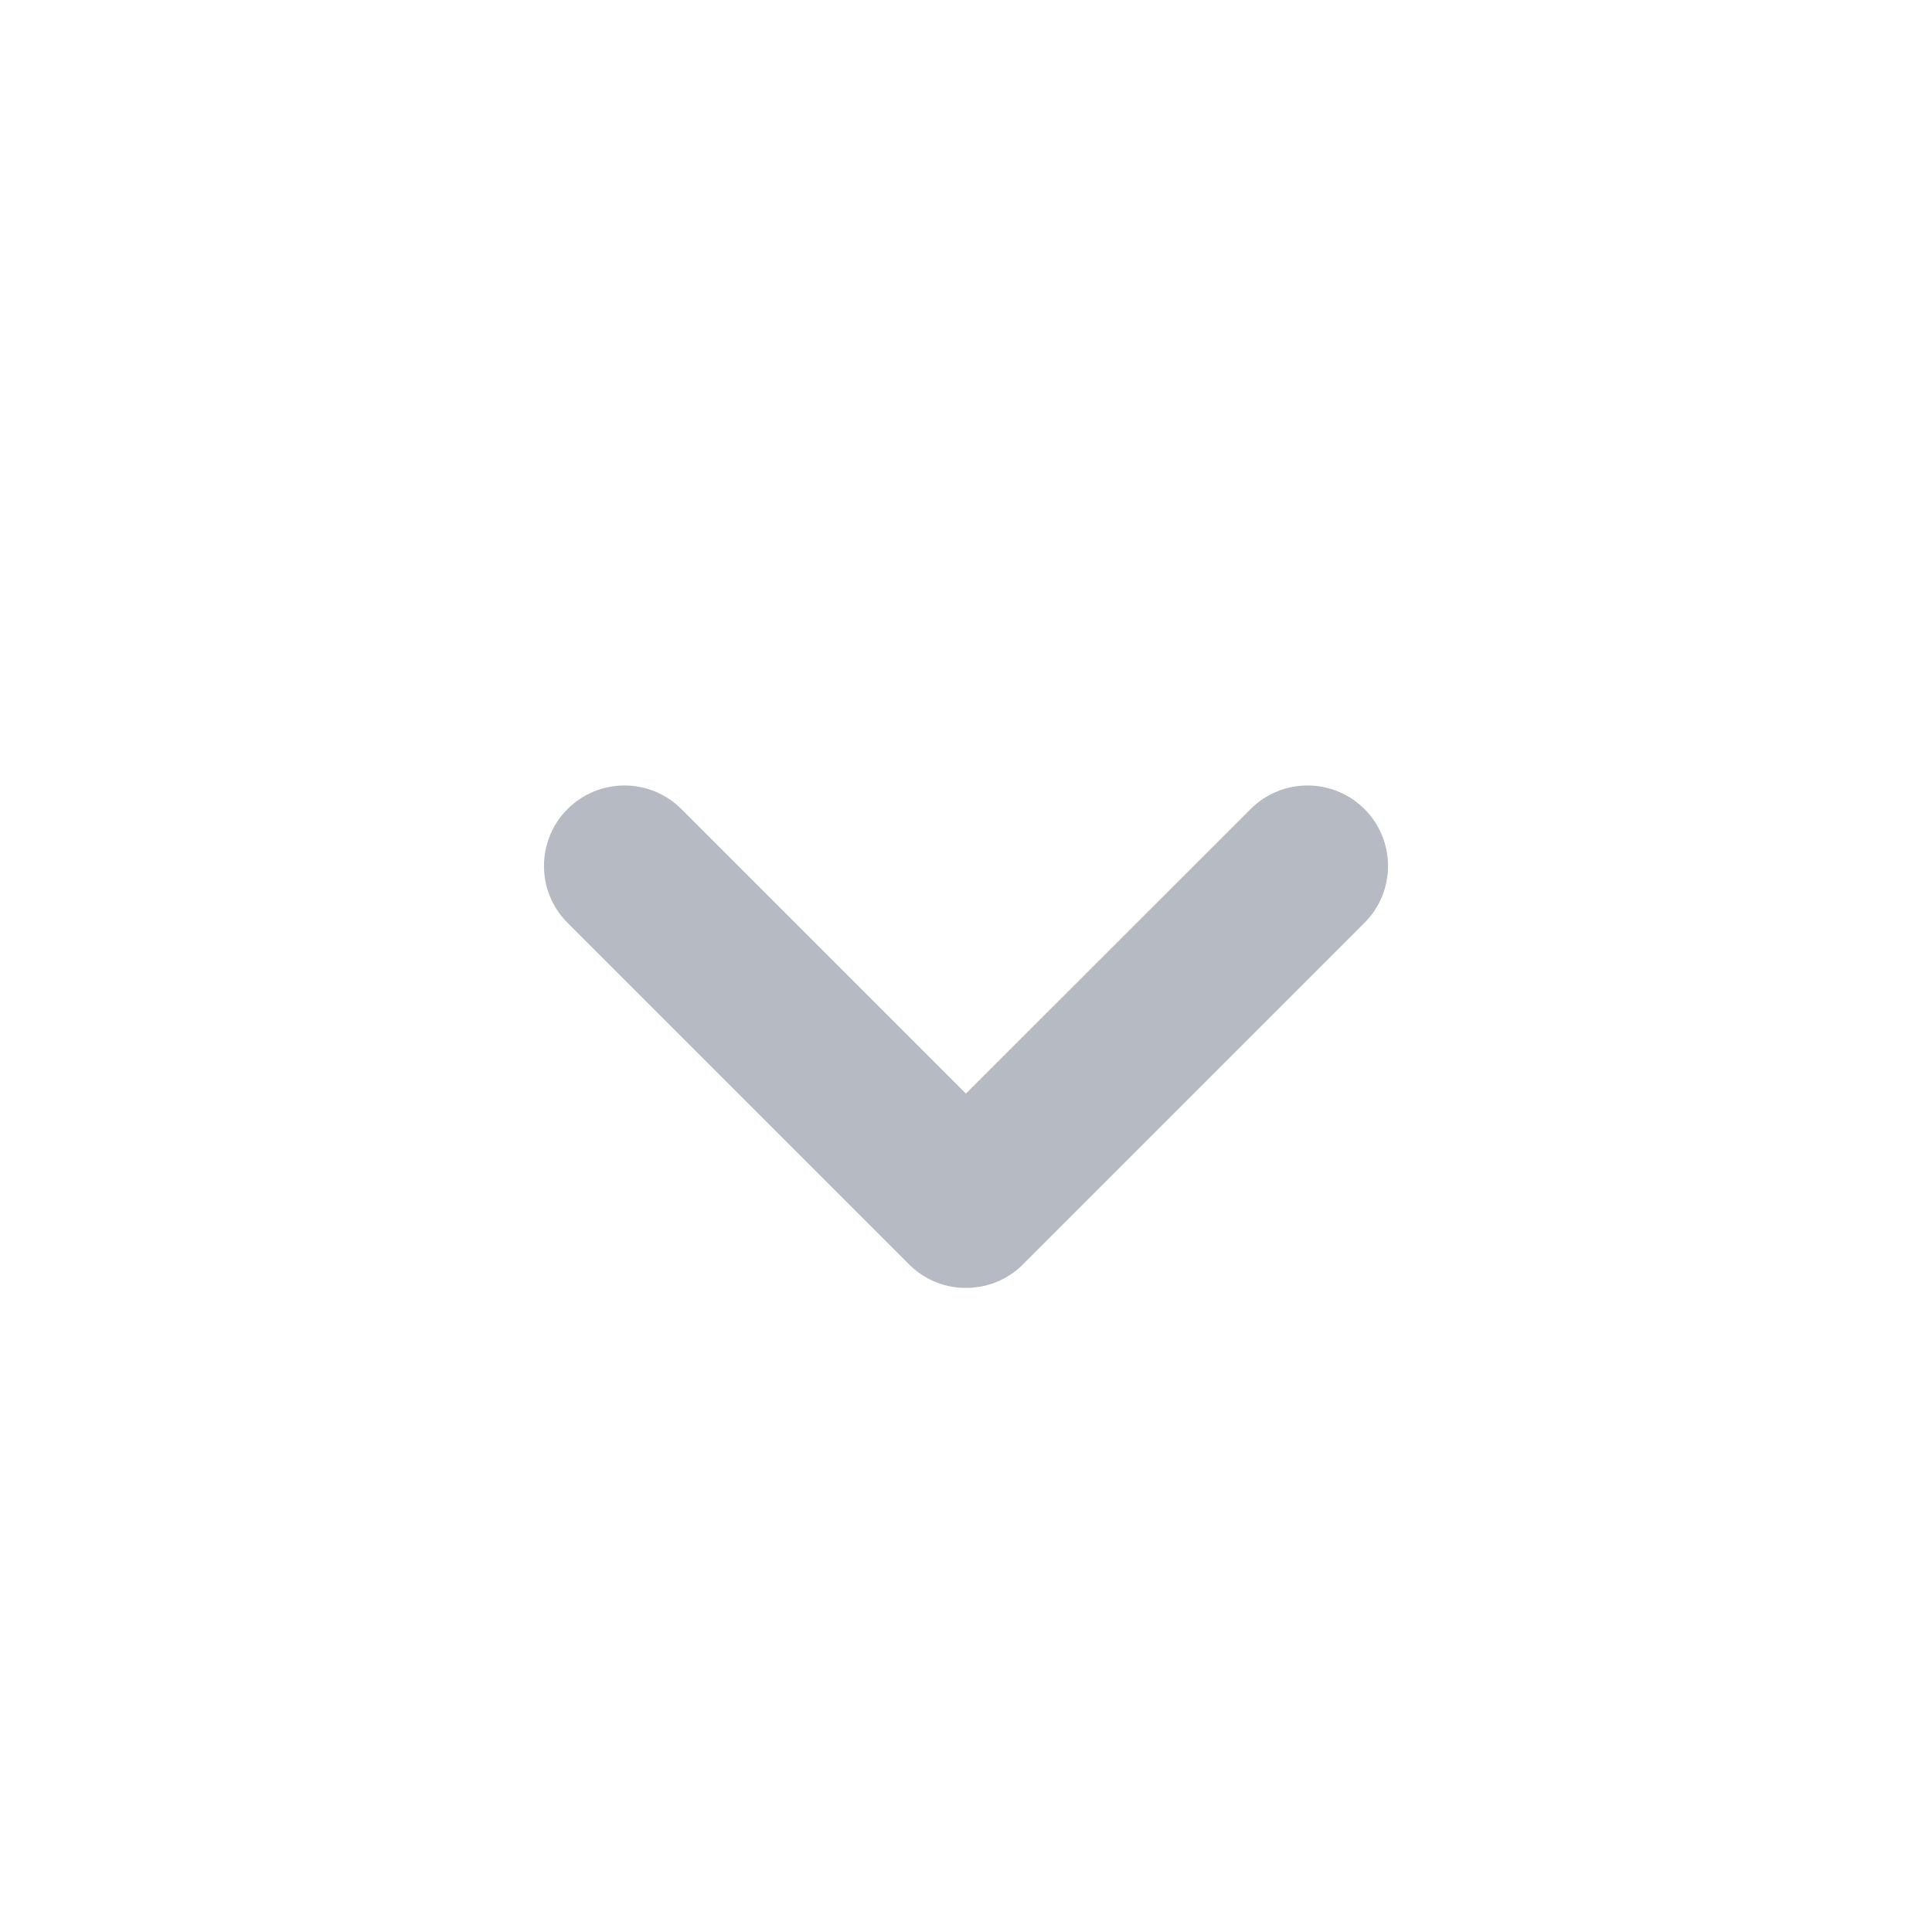
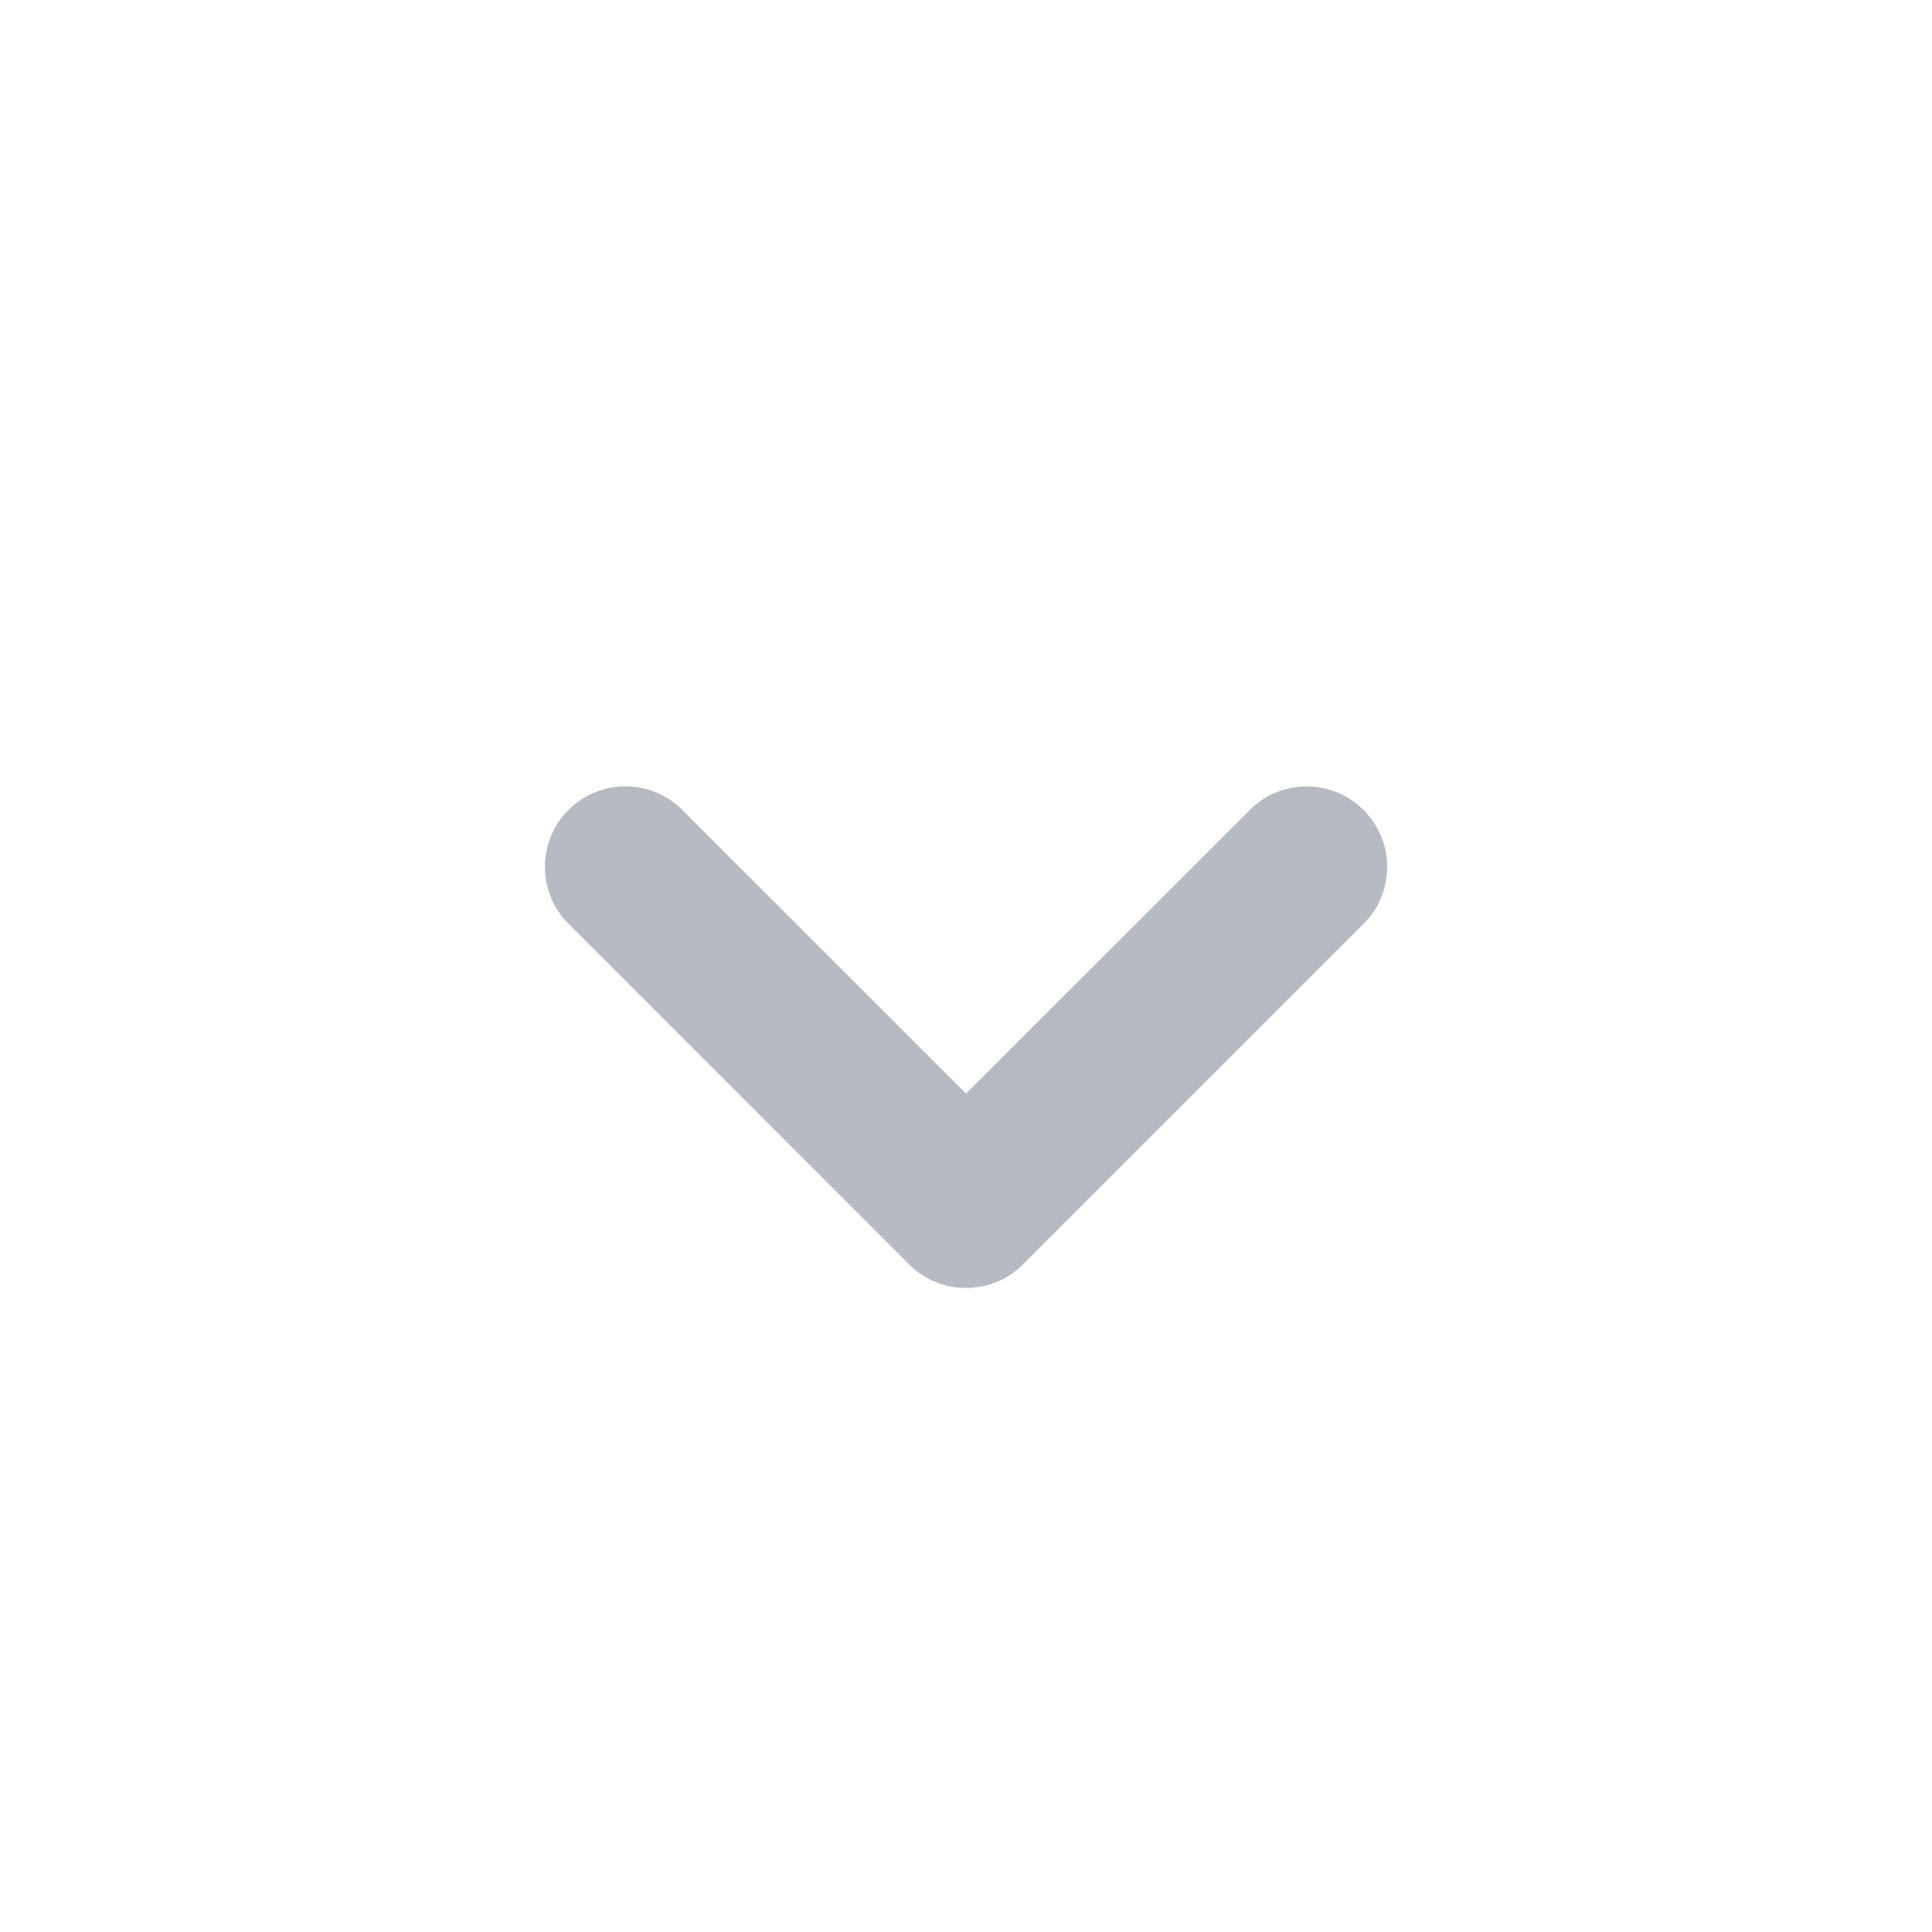
- <svg xmlns="http://www.w3.org/2000/svg" width="24px" height="24px" viewBox="0 0 24 24" version="1.1">
-   <g id="扩展程序" stroke="none" stroke-width="1" fill="none" fill-rule="evenodd">
-     <g id="Swap" transform="translate(-136, -20)">
-       <g id="编组" transform="translate(16, 20)">
-         <g id="编组" transform="translate(120, 0)">
-           <rect id="矩形" x="0" y="0" width="24" height="24" />
-           <path d="M8.464,10.05 L11.999,13.585 L15.536,10.05 C15.926,9.66 16.559,9.66 16.95,10.05 C17.34,10.441 17.34,11.074 16.95,11.464 L12.707,15.707 L12.707,15.707 C12.557,15.857 12.371,15.95 12.176,15.984 L12.059,15.998 L12.059,15.998 L11.941,15.998 C11.705,15.984 11.473,15.887 11.293,15.707 L7.05,11.464 C6.66,11.074 6.66,10.441 7.05,10.05 C7.441,9.66 8.074,9.66 8.464,10.05 Z" id="形状结合" fill="#6E7585" fill-rule="nonzero" opacity="0.5" />
-         </g>
-       </g>
-     </g>
+ <svg xmlns="http://www.w3.org/2000/svg" width="24" height="24">
+   <g fill="none" fill-rule="evenodd">
+     <path d="M0 0h24v24H0z" />
+     <path d="M8.464 10.05 12 13.585l3.537-3.535a1 1 0 0 1 1.414 1.414l-4.243 4.243a.995.995 0 0 1-.53.277l-.118.014h-.118a.996.996 0 0 1-.648-.29L7.05 11.463a1 1 0 0 1 1.414-1.414z" fill="#6e7585" fill-rule="nonzero" opacity=".5" />
  </g>
</svg>
